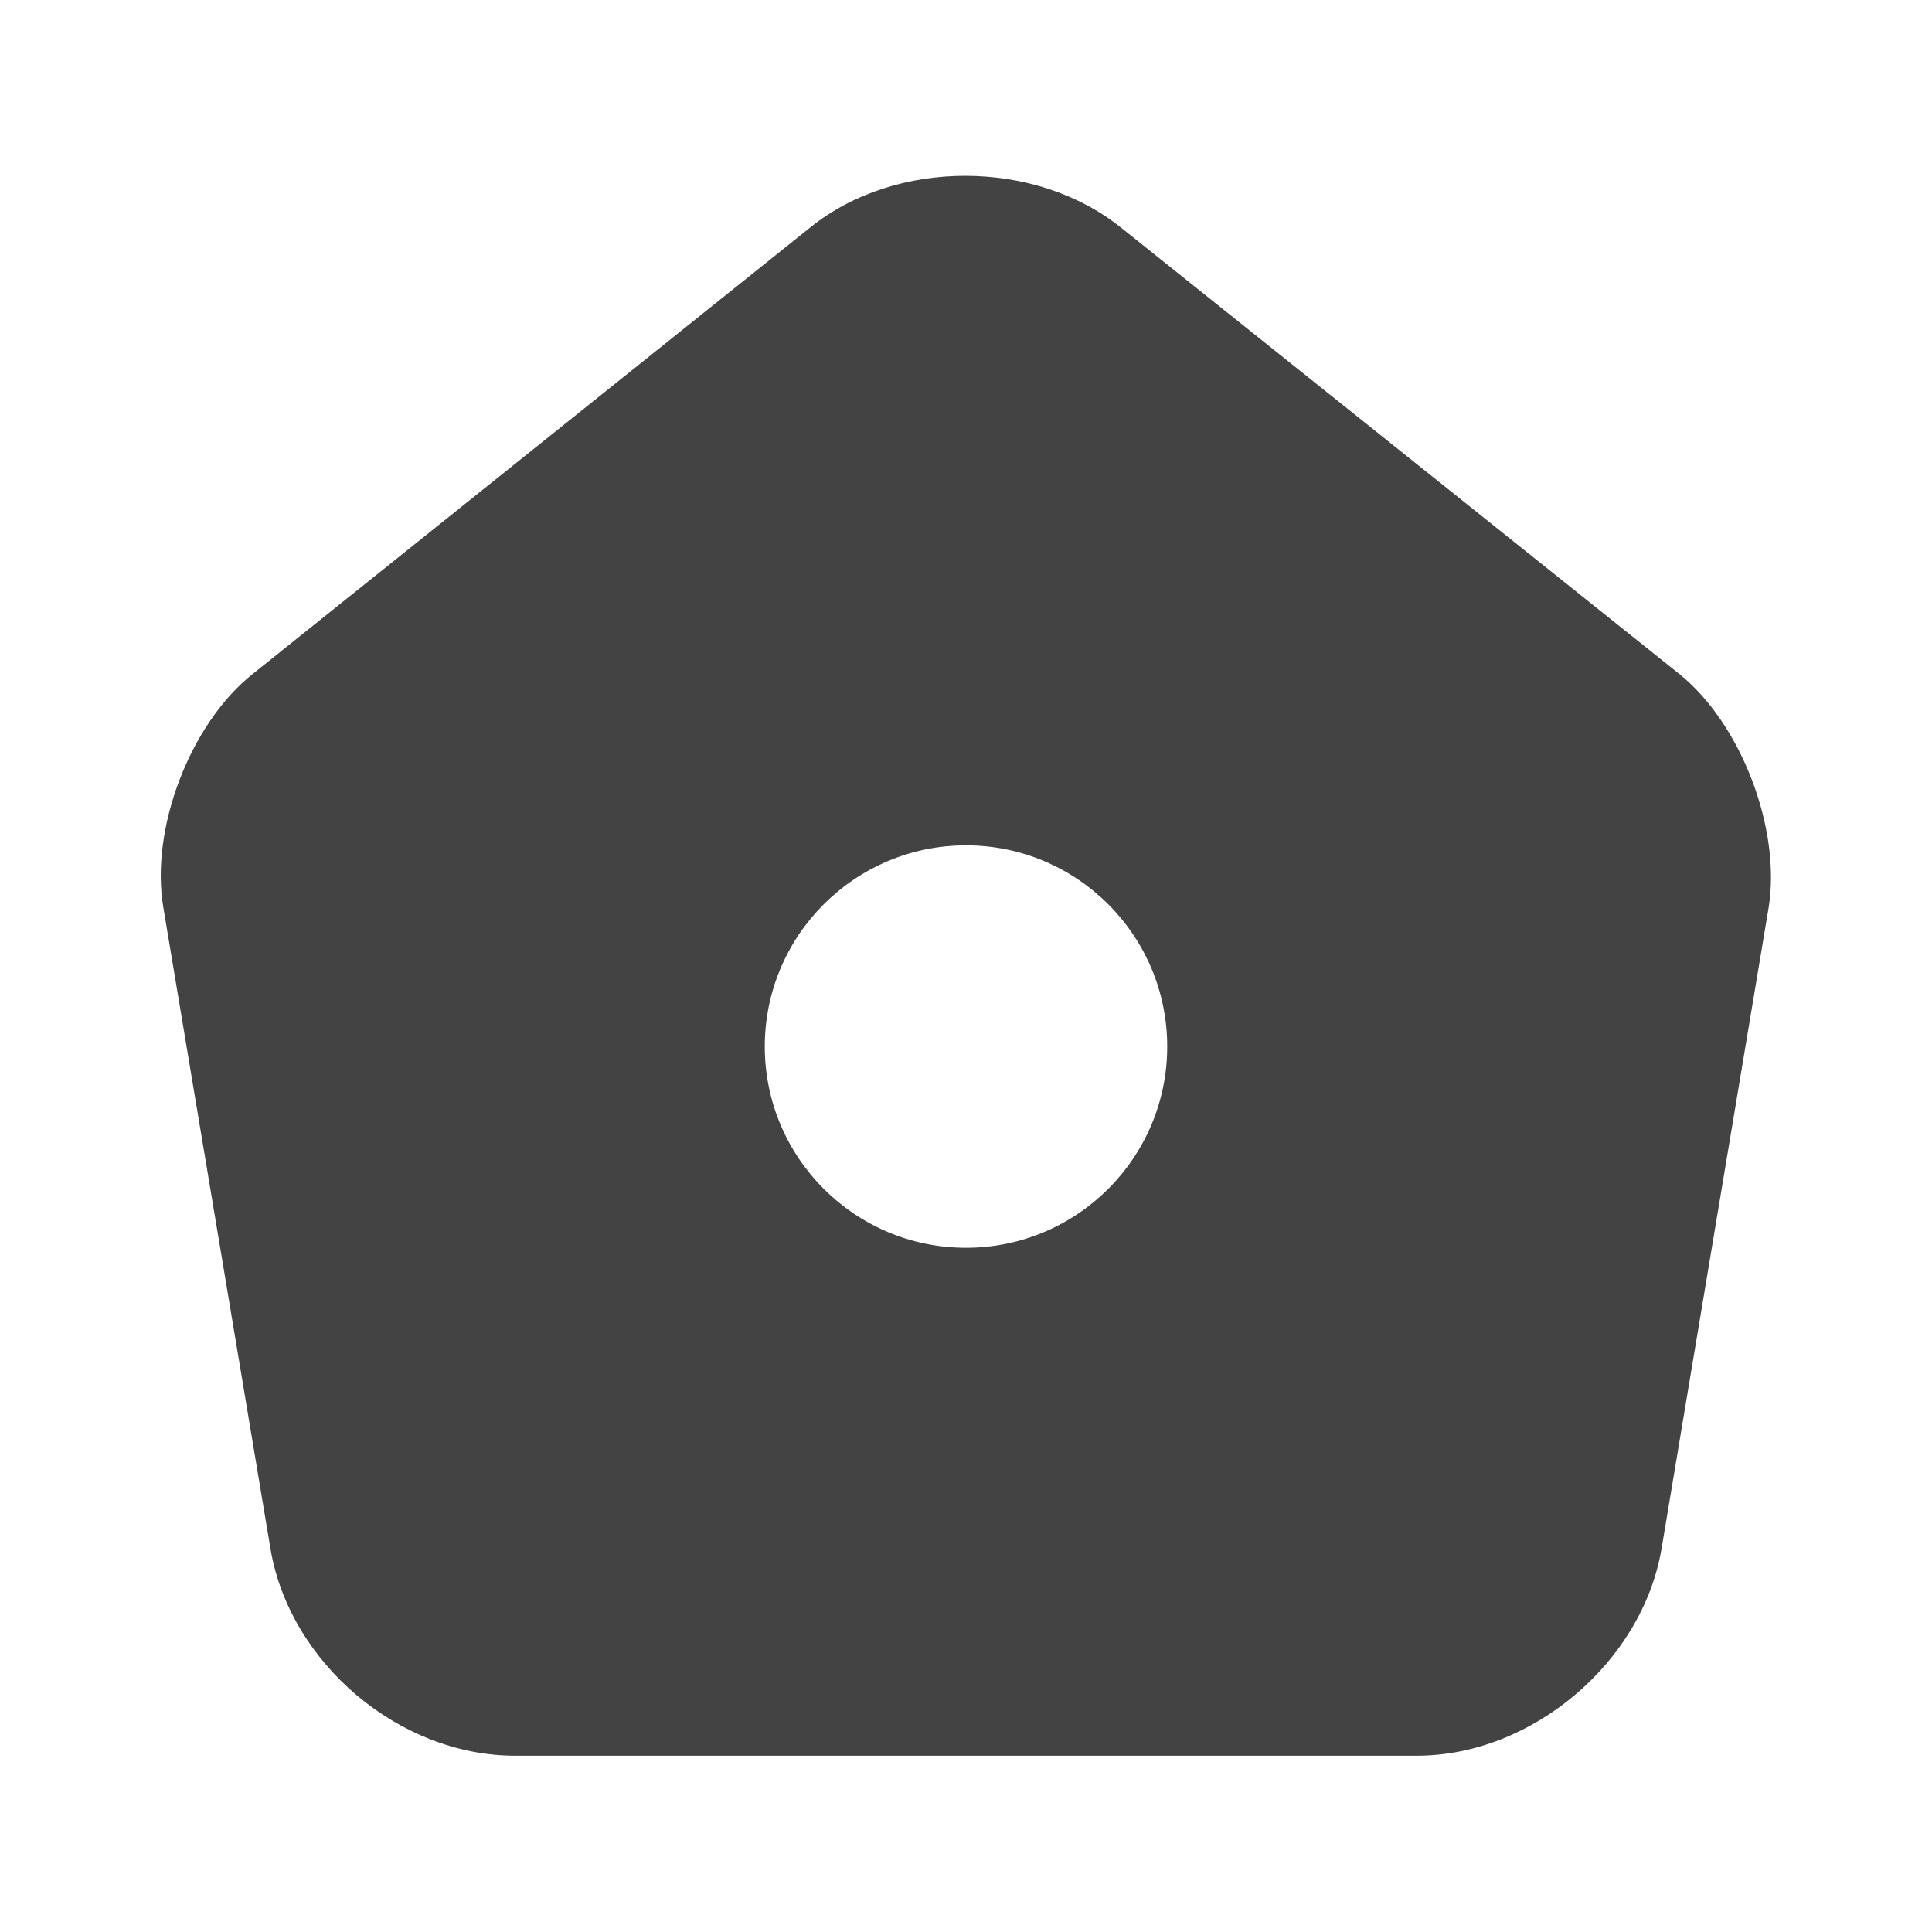
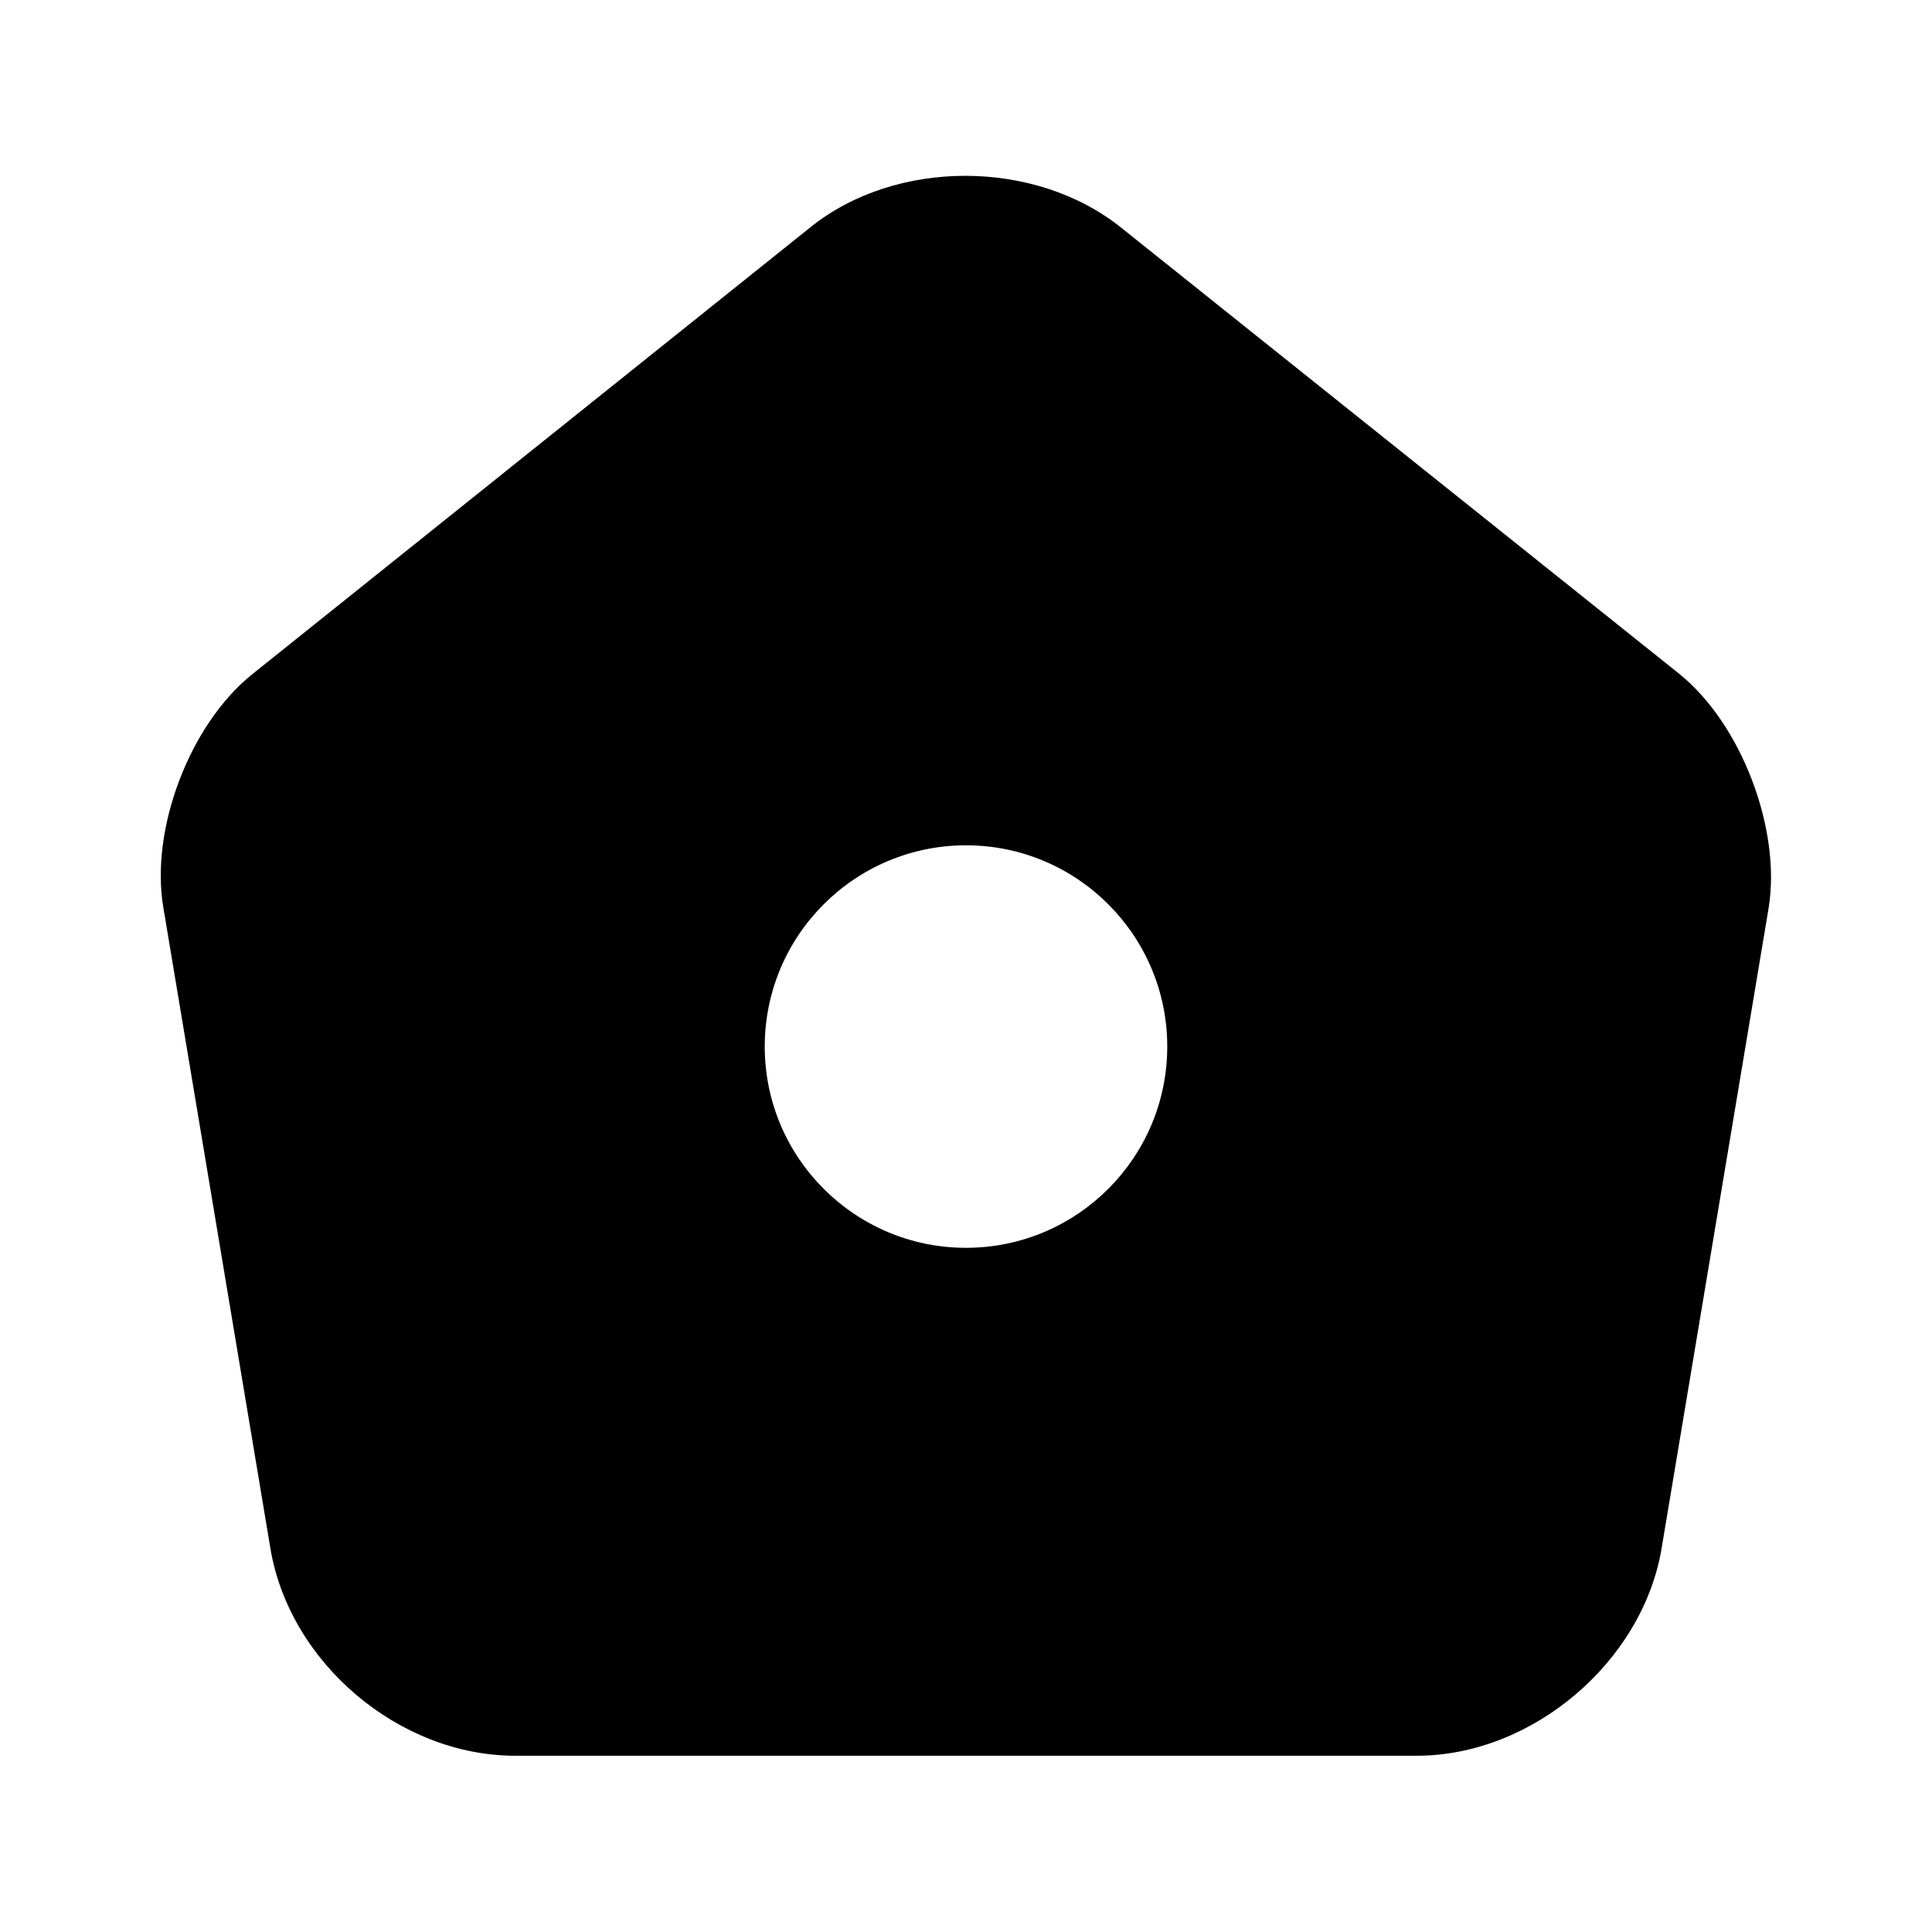
- <svg xmlns="http://www.w3.org/2000/svg" width="20" height="20" viewBox="0 0 20 20" fill="none">
-   <path d="M17.383 6.976L11.608 2.359C10.717 1.642 9.275 1.642 8.392 2.351L2.617 6.976C1.967 7.492 1.55 8.584 1.692 9.401L2.8 16.034C3 17.217 4.133 18.175 5.333 18.175H14.667C15.858 18.175 17 17.209 17.2 16.034L18.308 9.401C18.442 8.584 18.025 7.492 17.383 6.976ZM10 12.917C8.85 12.917 7.917 11.984 7.917 10.834C7.917 9.684 8.85 8.751 10 8.751C11.15 8.751 12.083 9.684 12.083 10.834C12.083 11.984 11.15 12.917 10 12.917Z" fill="#434343" />
+ <svg xmlns="http://www.w3.org/2000/svg" width="30" height="30" viewBox="0 0 30 30" fill="none">
+   <path d="M26.075 10.463L17.413 3.538C16.075 2.463 13.913 2.463 12.588 3.526L3.925 10.463C2.95 11.238 2.325 12.876 2.538 14.101L4.2 24.051C4.5 25.826 6.2 27.263 8 27.263H22C23.788 27.263 25.5 25.813 25.8 24.051L27.463 14.101C27.663 12.876 27.038 11.238 26.075 10.463ZM15 19.376C13.275 19.376 11.875 17.976 11.875 16.251C11.875 14.526 13.275 13.126 15 13.126C16.725 13.126 18.125 14.526 18.125 16.251C18.125 17.976 16.725 19.376 15 19.376Z" fill="black" />
</svg>
